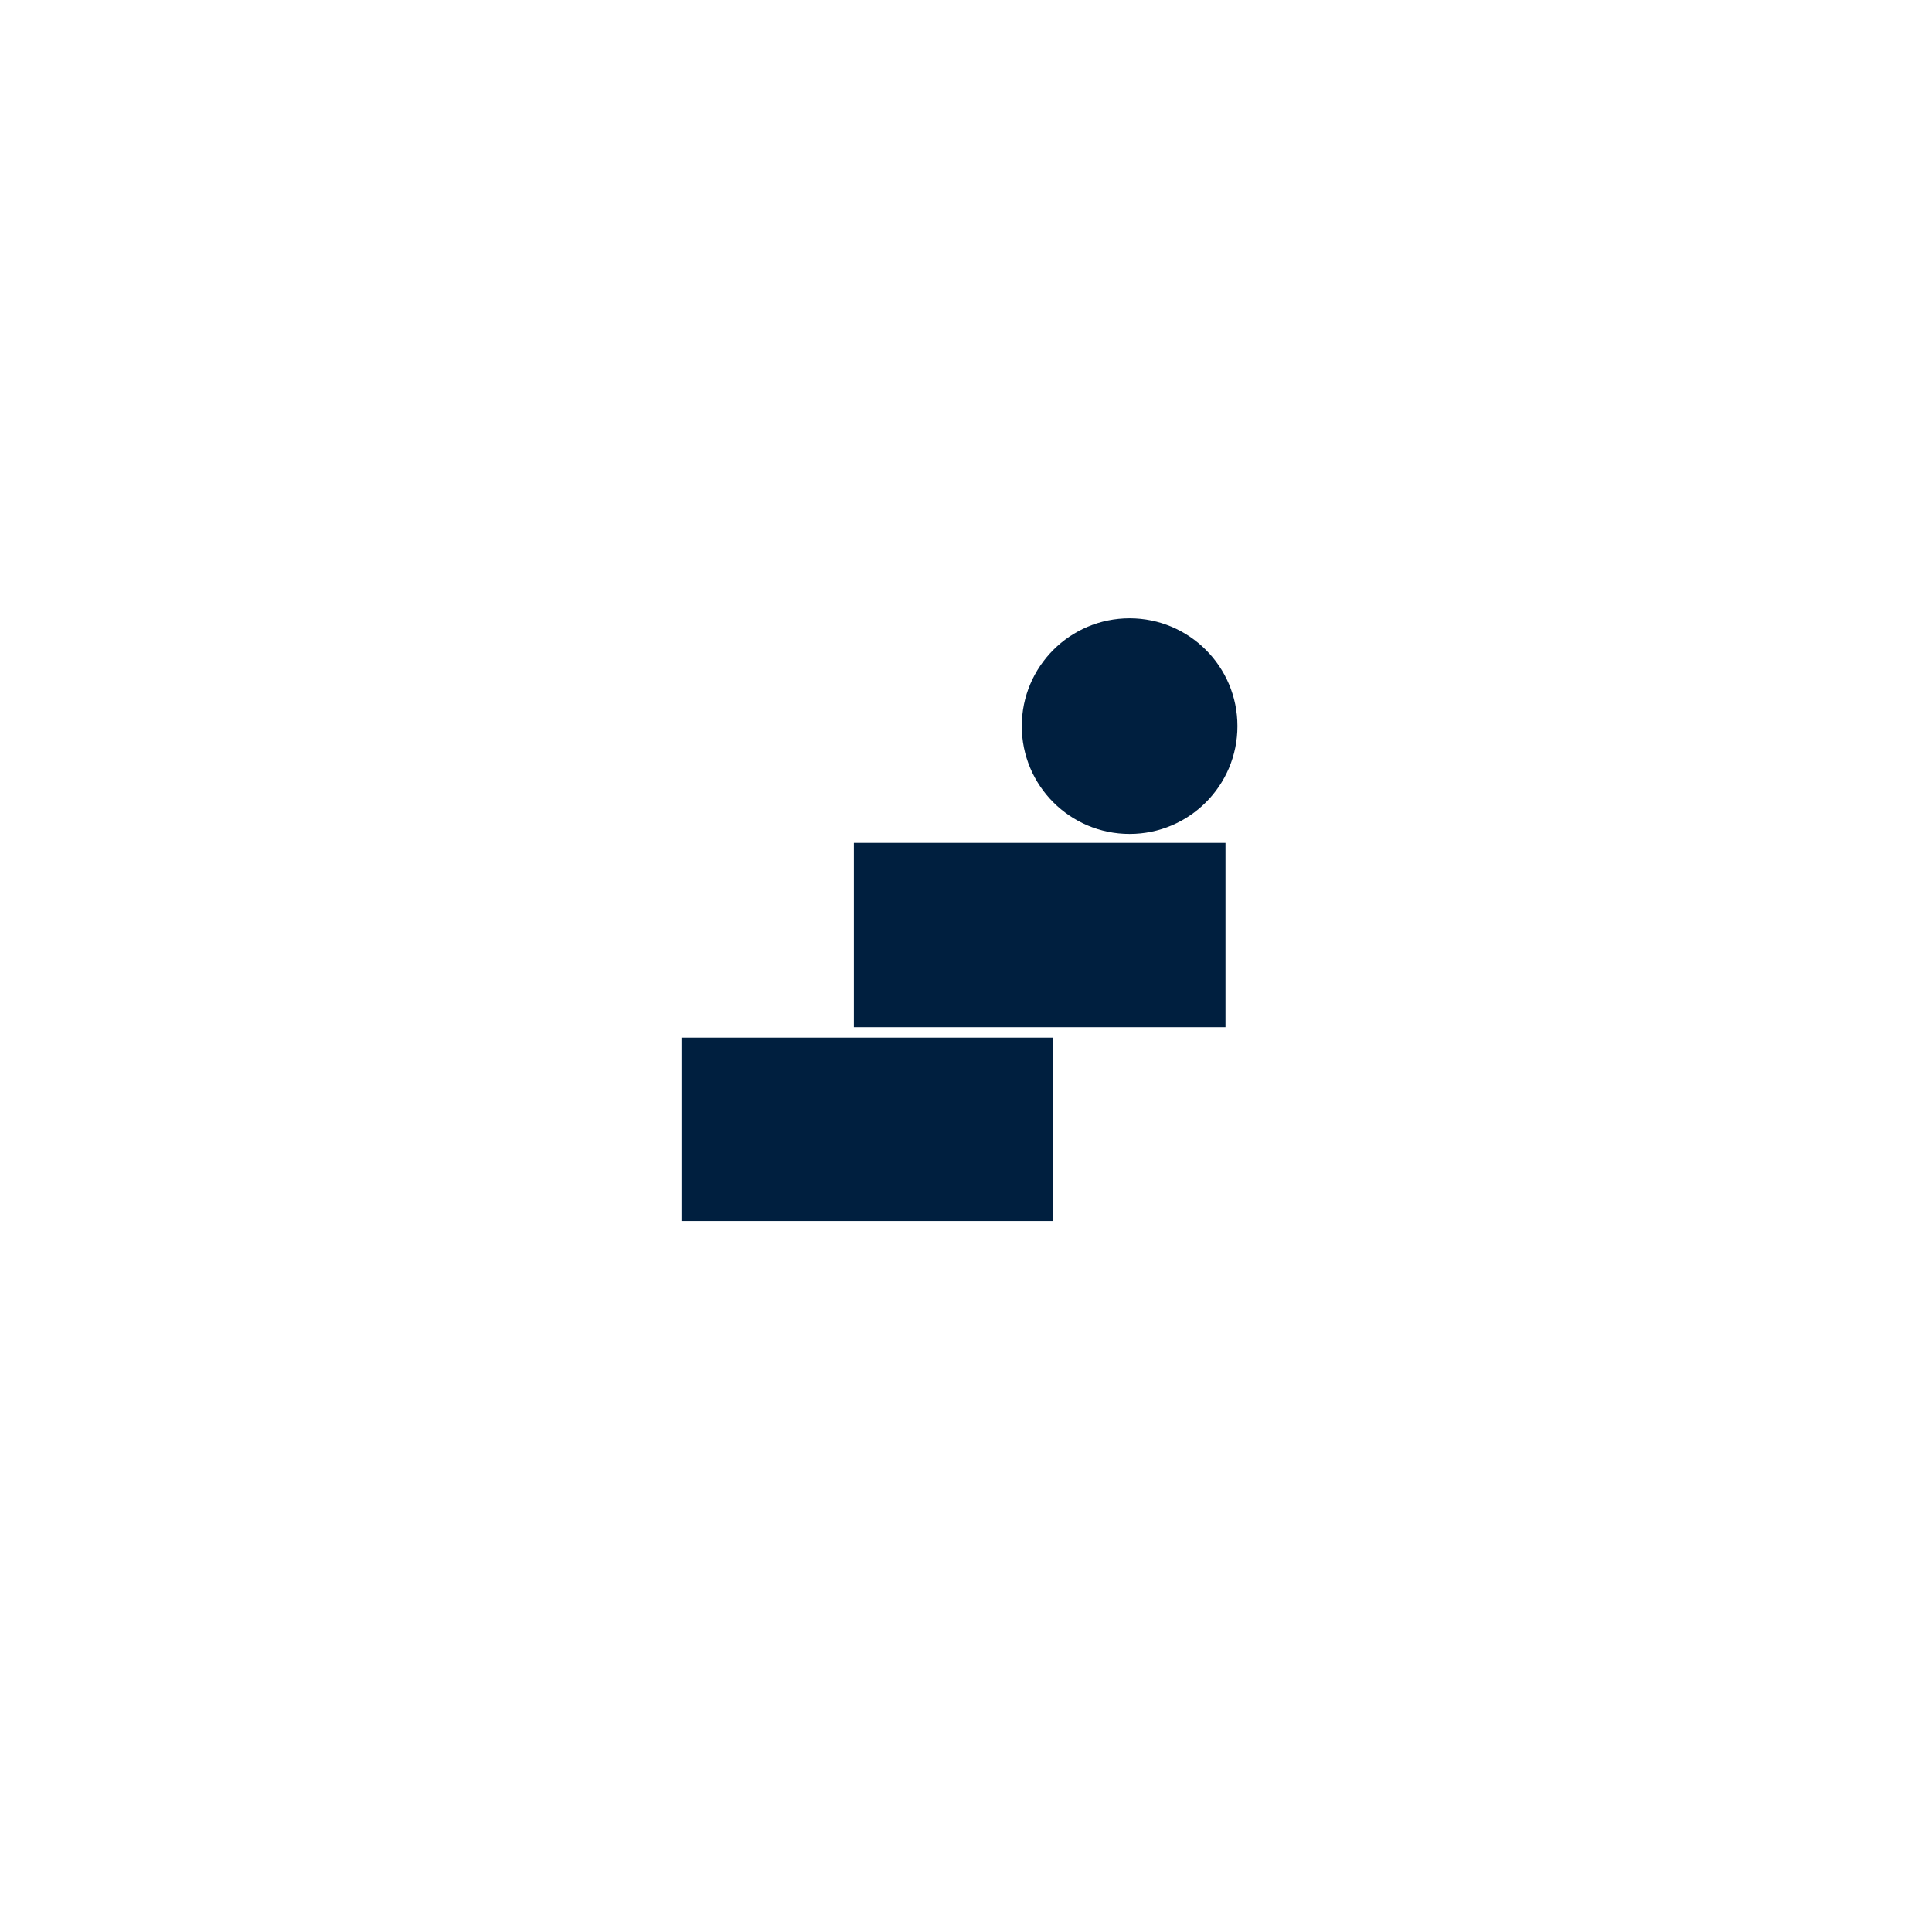
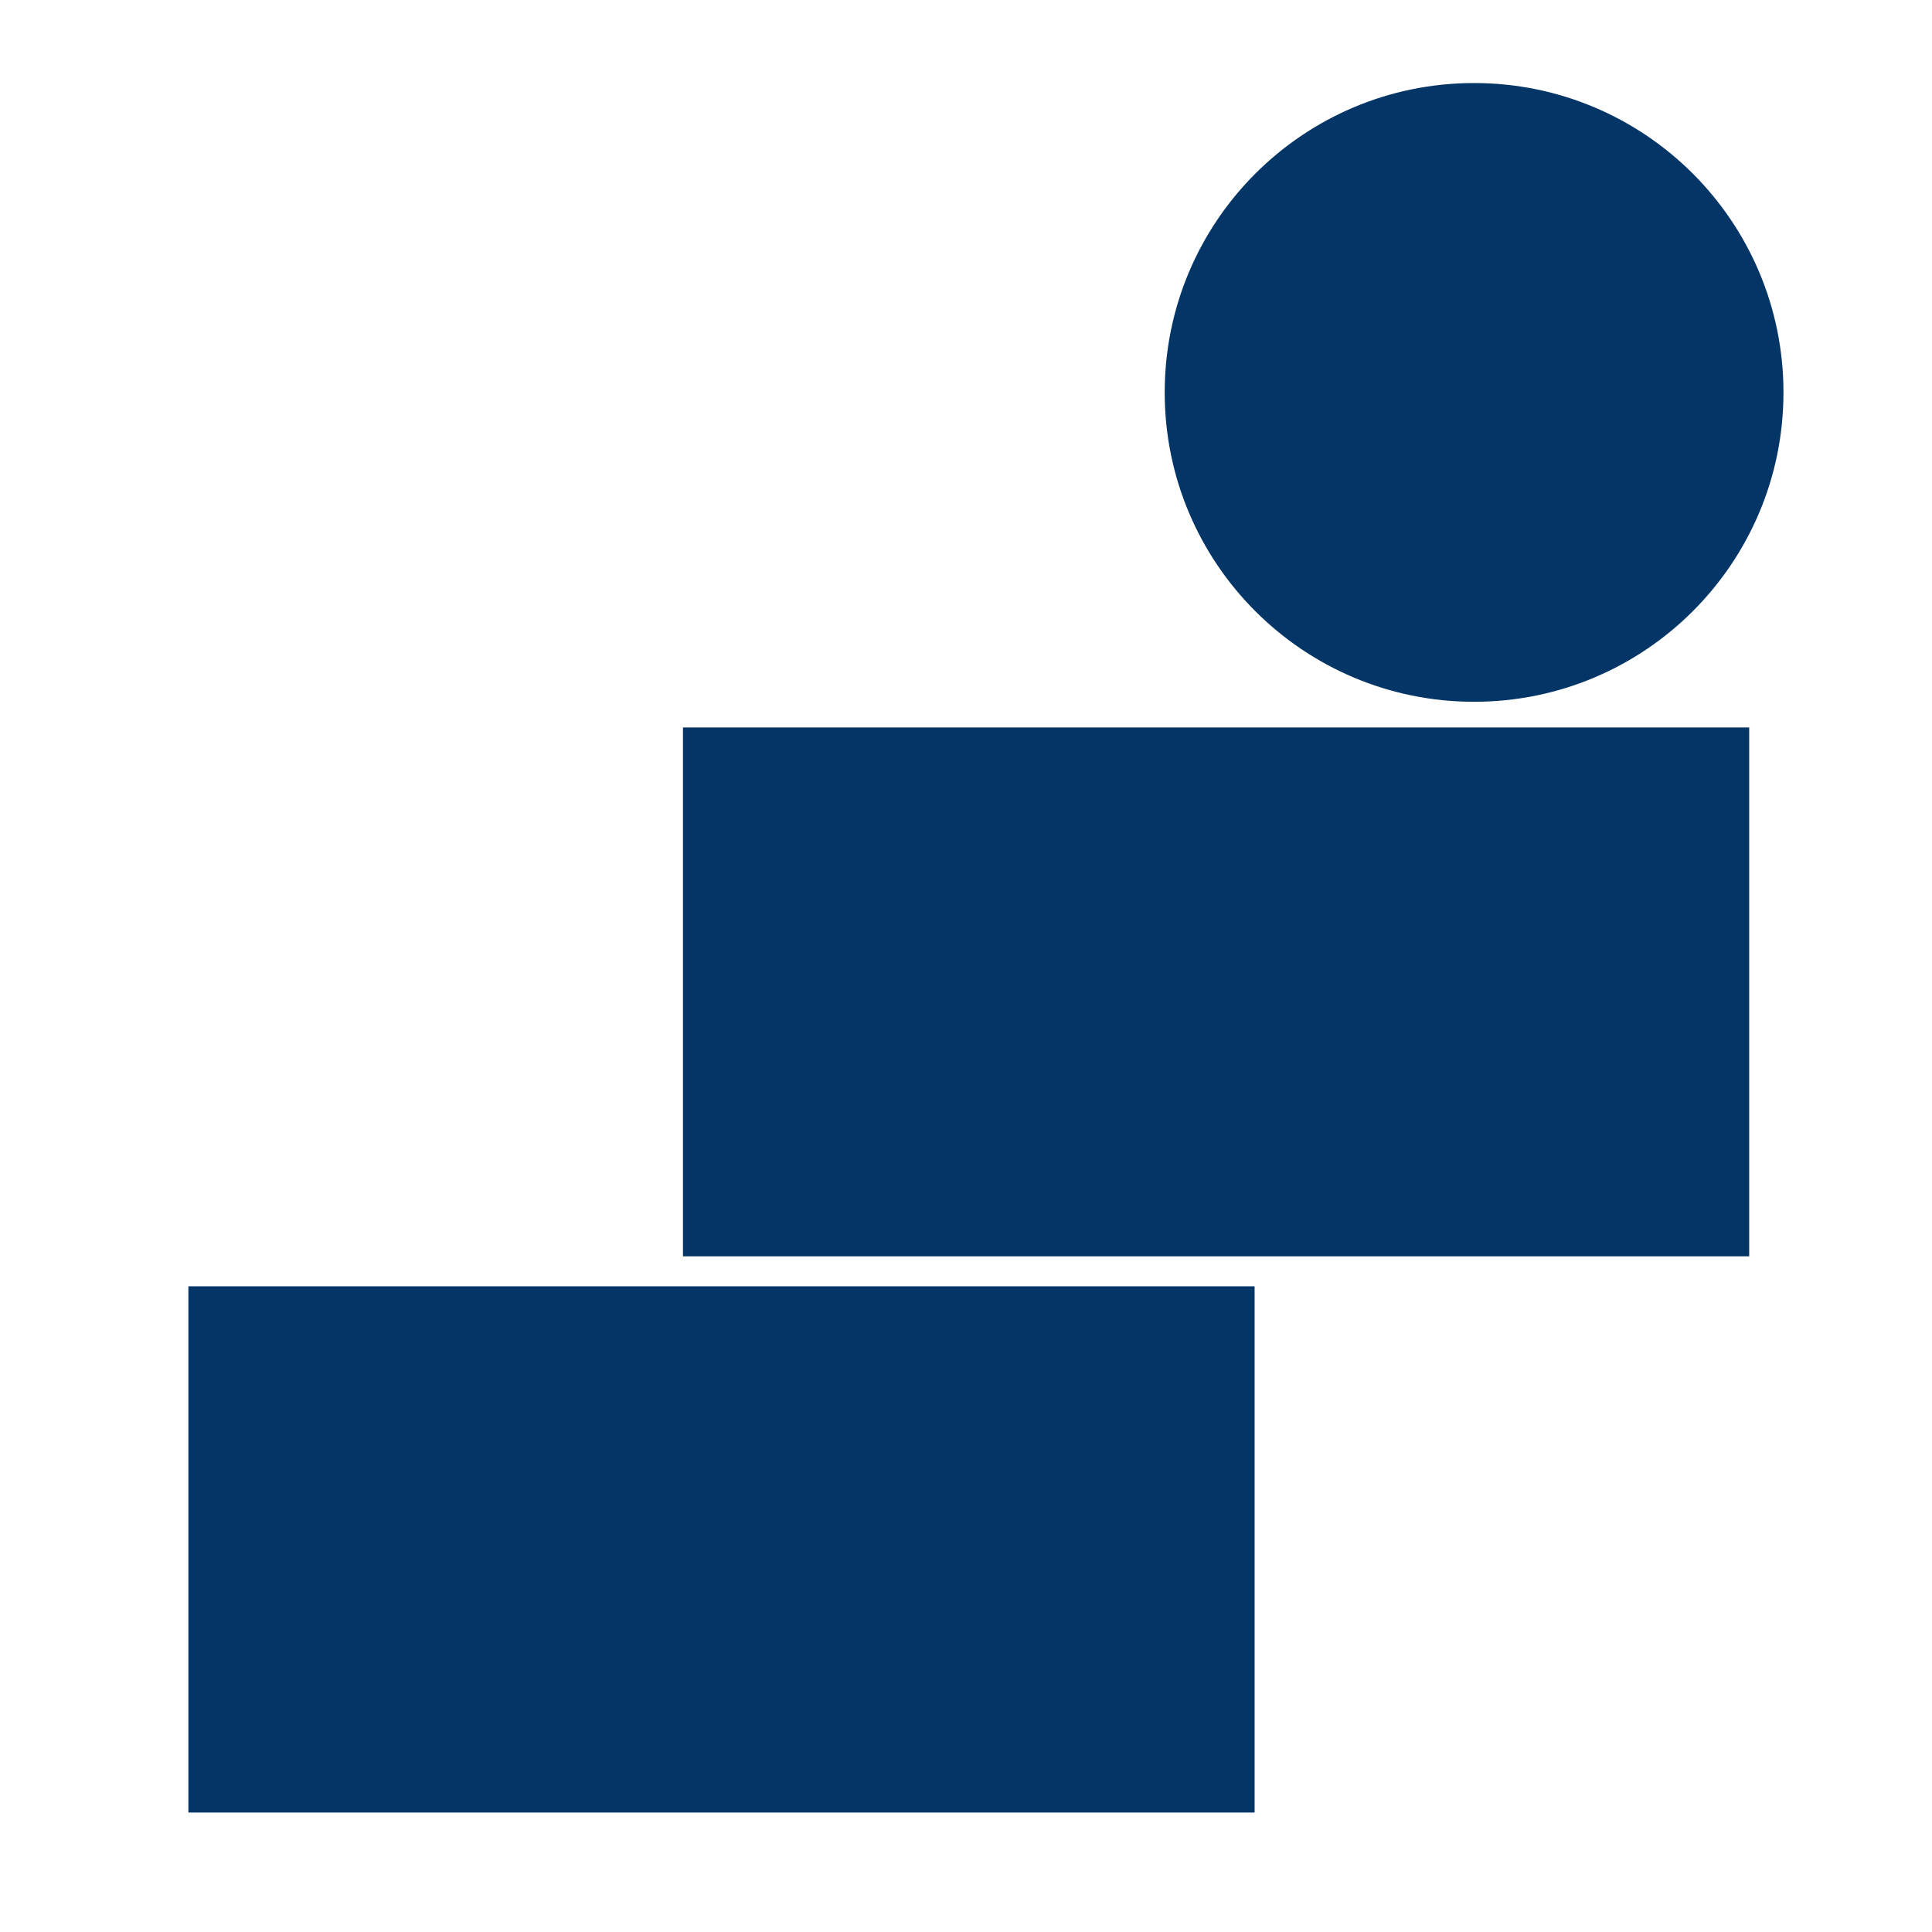
- <svg xmlns="http://www.w3.org/2000/svg" width="1000" zoomAndPan="magnify" viewBox="0 0 750 750" height="1000" preserveAspectRatio="xMidYMid meet" version="1.0">
+ <svg xmlns="http://www.w3.org/2000/svg" width="4000" zoomAndPan="magnify" viewBox="0 0 3000 3000" height="4000" preserveAspectRatio="xMidYMid meet" version="1.0">
  <defs>
-     <clipPath id="83705ef8a9">
-       <path d="M 264.559 402 L 409 402 L 409 474.016 L 264.559 474.016 Z M 264.559 402 " clip-rule="nonzero" />
+     <clipPath id="d8c805952c">
+       <path d="M 292.543 1997 L 1949 1997 L 1949 2814.453 L 292.543 2814.453 Z M 292.543 1997 " clip-rule="nonzero" />
    </clipPath>
-     <clipPath id="94666db969">
-       <path d="M 396 240.016 L 480.559 240.016 L 480.559 324 L 396 324 Z M 396 240.016 " clip-rule="nonzero" />
+     <clipPath id="04a0e2b434">
+       <path d="M 1808 128.906 L 2770 128.906 L 2770 1090 L 1808 1090 Z M 1808 128.906 " clip-rule="nonzero" />
    </clipPath>
  </defs>
-   <g clip-path="url(#83705ef8a9)">
-     <path fill="#001f3f" d="M 264.559 402.82 L 408.816 402.82 L 408.816 474.082 L 264.559 474.082 Z M 264.559 402.82 " fill-opacity="1" fill-rule="nonzero" />
+   <g clip-path="url(#d8c805952c)">
+     <path fill="#033567" d="M 292.543 1997.367 L 1948.145 1997.367 L 1948.145 2815.215 L 292.543 2815.215 Z M 292.543 1997.367 " fill-opacity="1" fill-rule="nonzero" />
  </g>
-   <path fill="#001f3f" d="M 331.473 327.211 L 475.734 327.211 L 475.734 398.762 L 331.473 398.762 Z M 331.473 327.211 " fill-opacity="1" fill-rule="nonzero" />
-   <g clip-path="url(#94666db969)">
-     <path fill="#001f3f" d="M 480.371 281.875 C 480.371 304.996 461.629 323.734 438.512 323.734 C 415.391 323.734 396.652 304.996 396.652 281.875 C 396.652 258.758 415.391 240.02 438.512 240.02 C 461.629 240.02 480.371 258.758 480.371 281.875 Z M 480.371 281.875 " fill-opacity="1" fill-rule="nonzero" />
+   <path fill="#033567" d="M 1060.492 1129.621 L 2716.141 1129.621 L 2716.141 1950.789 L 1060.492 1950.789 Z M 1060.492 1129.621 " fill-opacity="1" fill-rule="nonzero" />
+   <g clip-path="url(#04a0e2b434)">
+     <path fill="#033567" d="M 2769.355 609.316 C 2769.355 874.668 2554.258 1089.723 2288.949 1089.723 C 2023.594 1089.723 1808.539 874.668 1808.539 609.316 C 1808.539 344.008 2023.594 128.953 2288.949 128.953 C 2554.258 128.953 2769.355 344.008 2769.355 609.316 Z M 2769.355 609.316 " fill-opacity="1" fill-rule="nonzero" />
  </g>
</svg>
